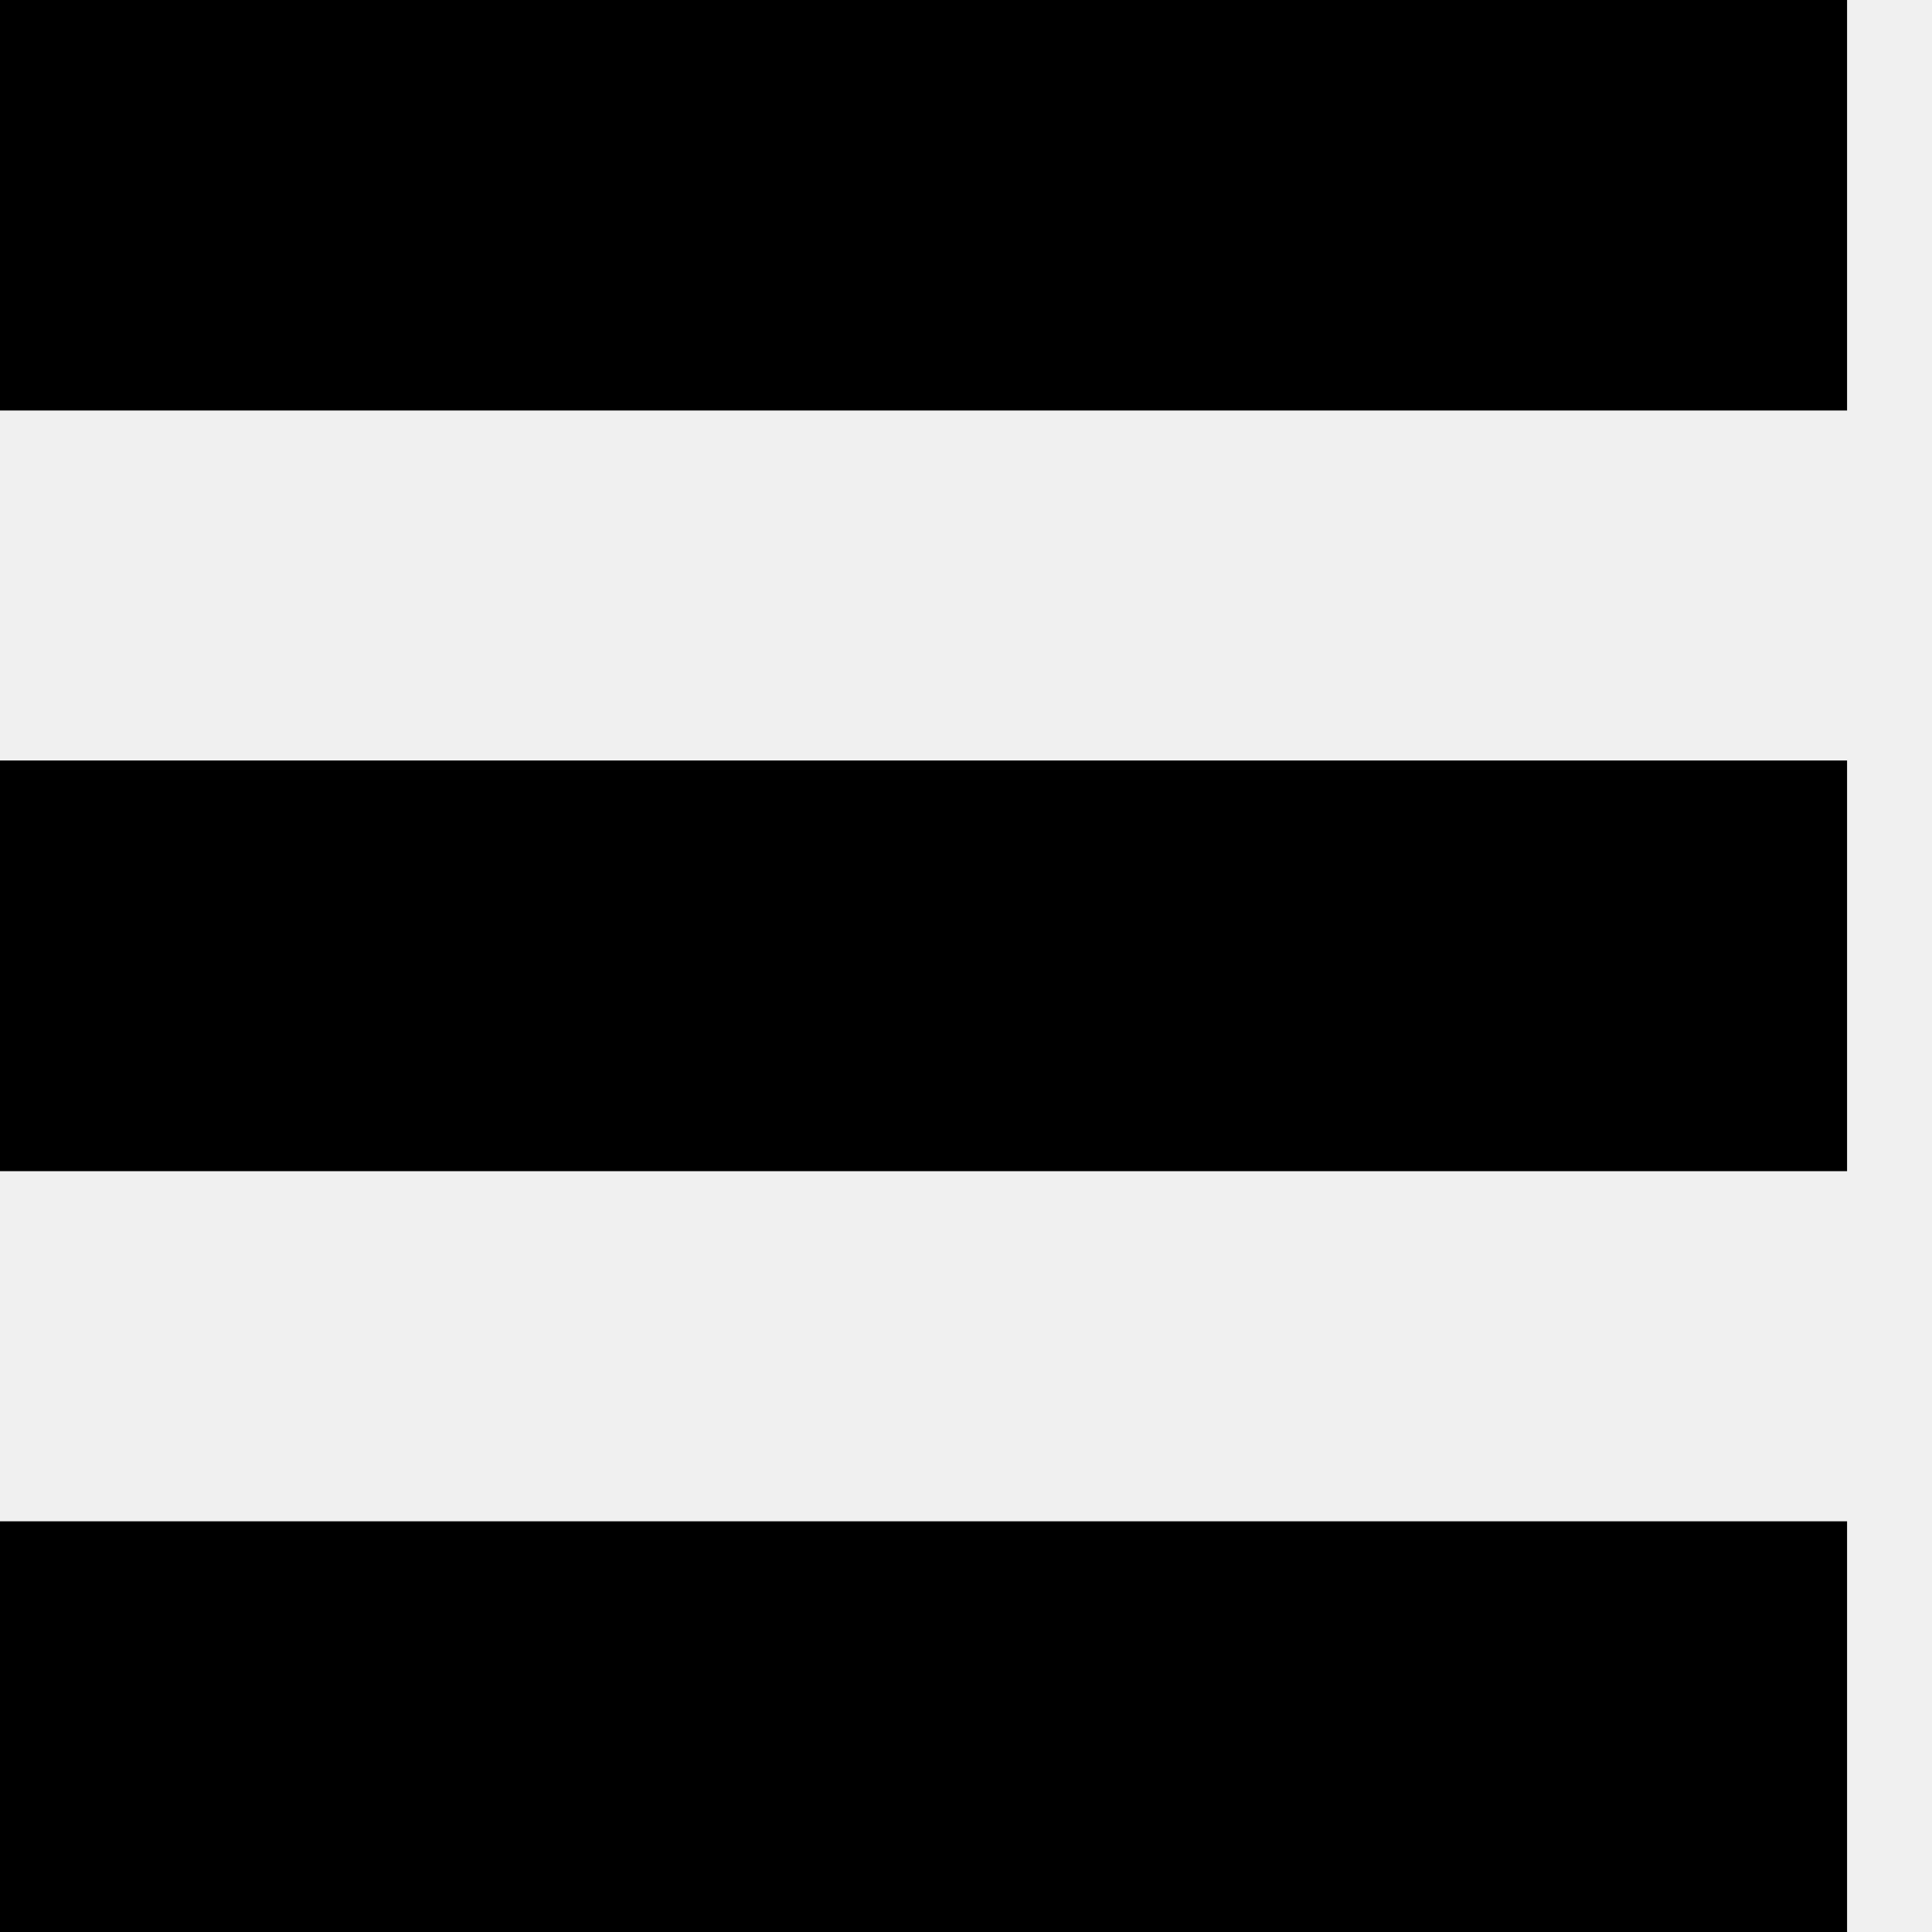
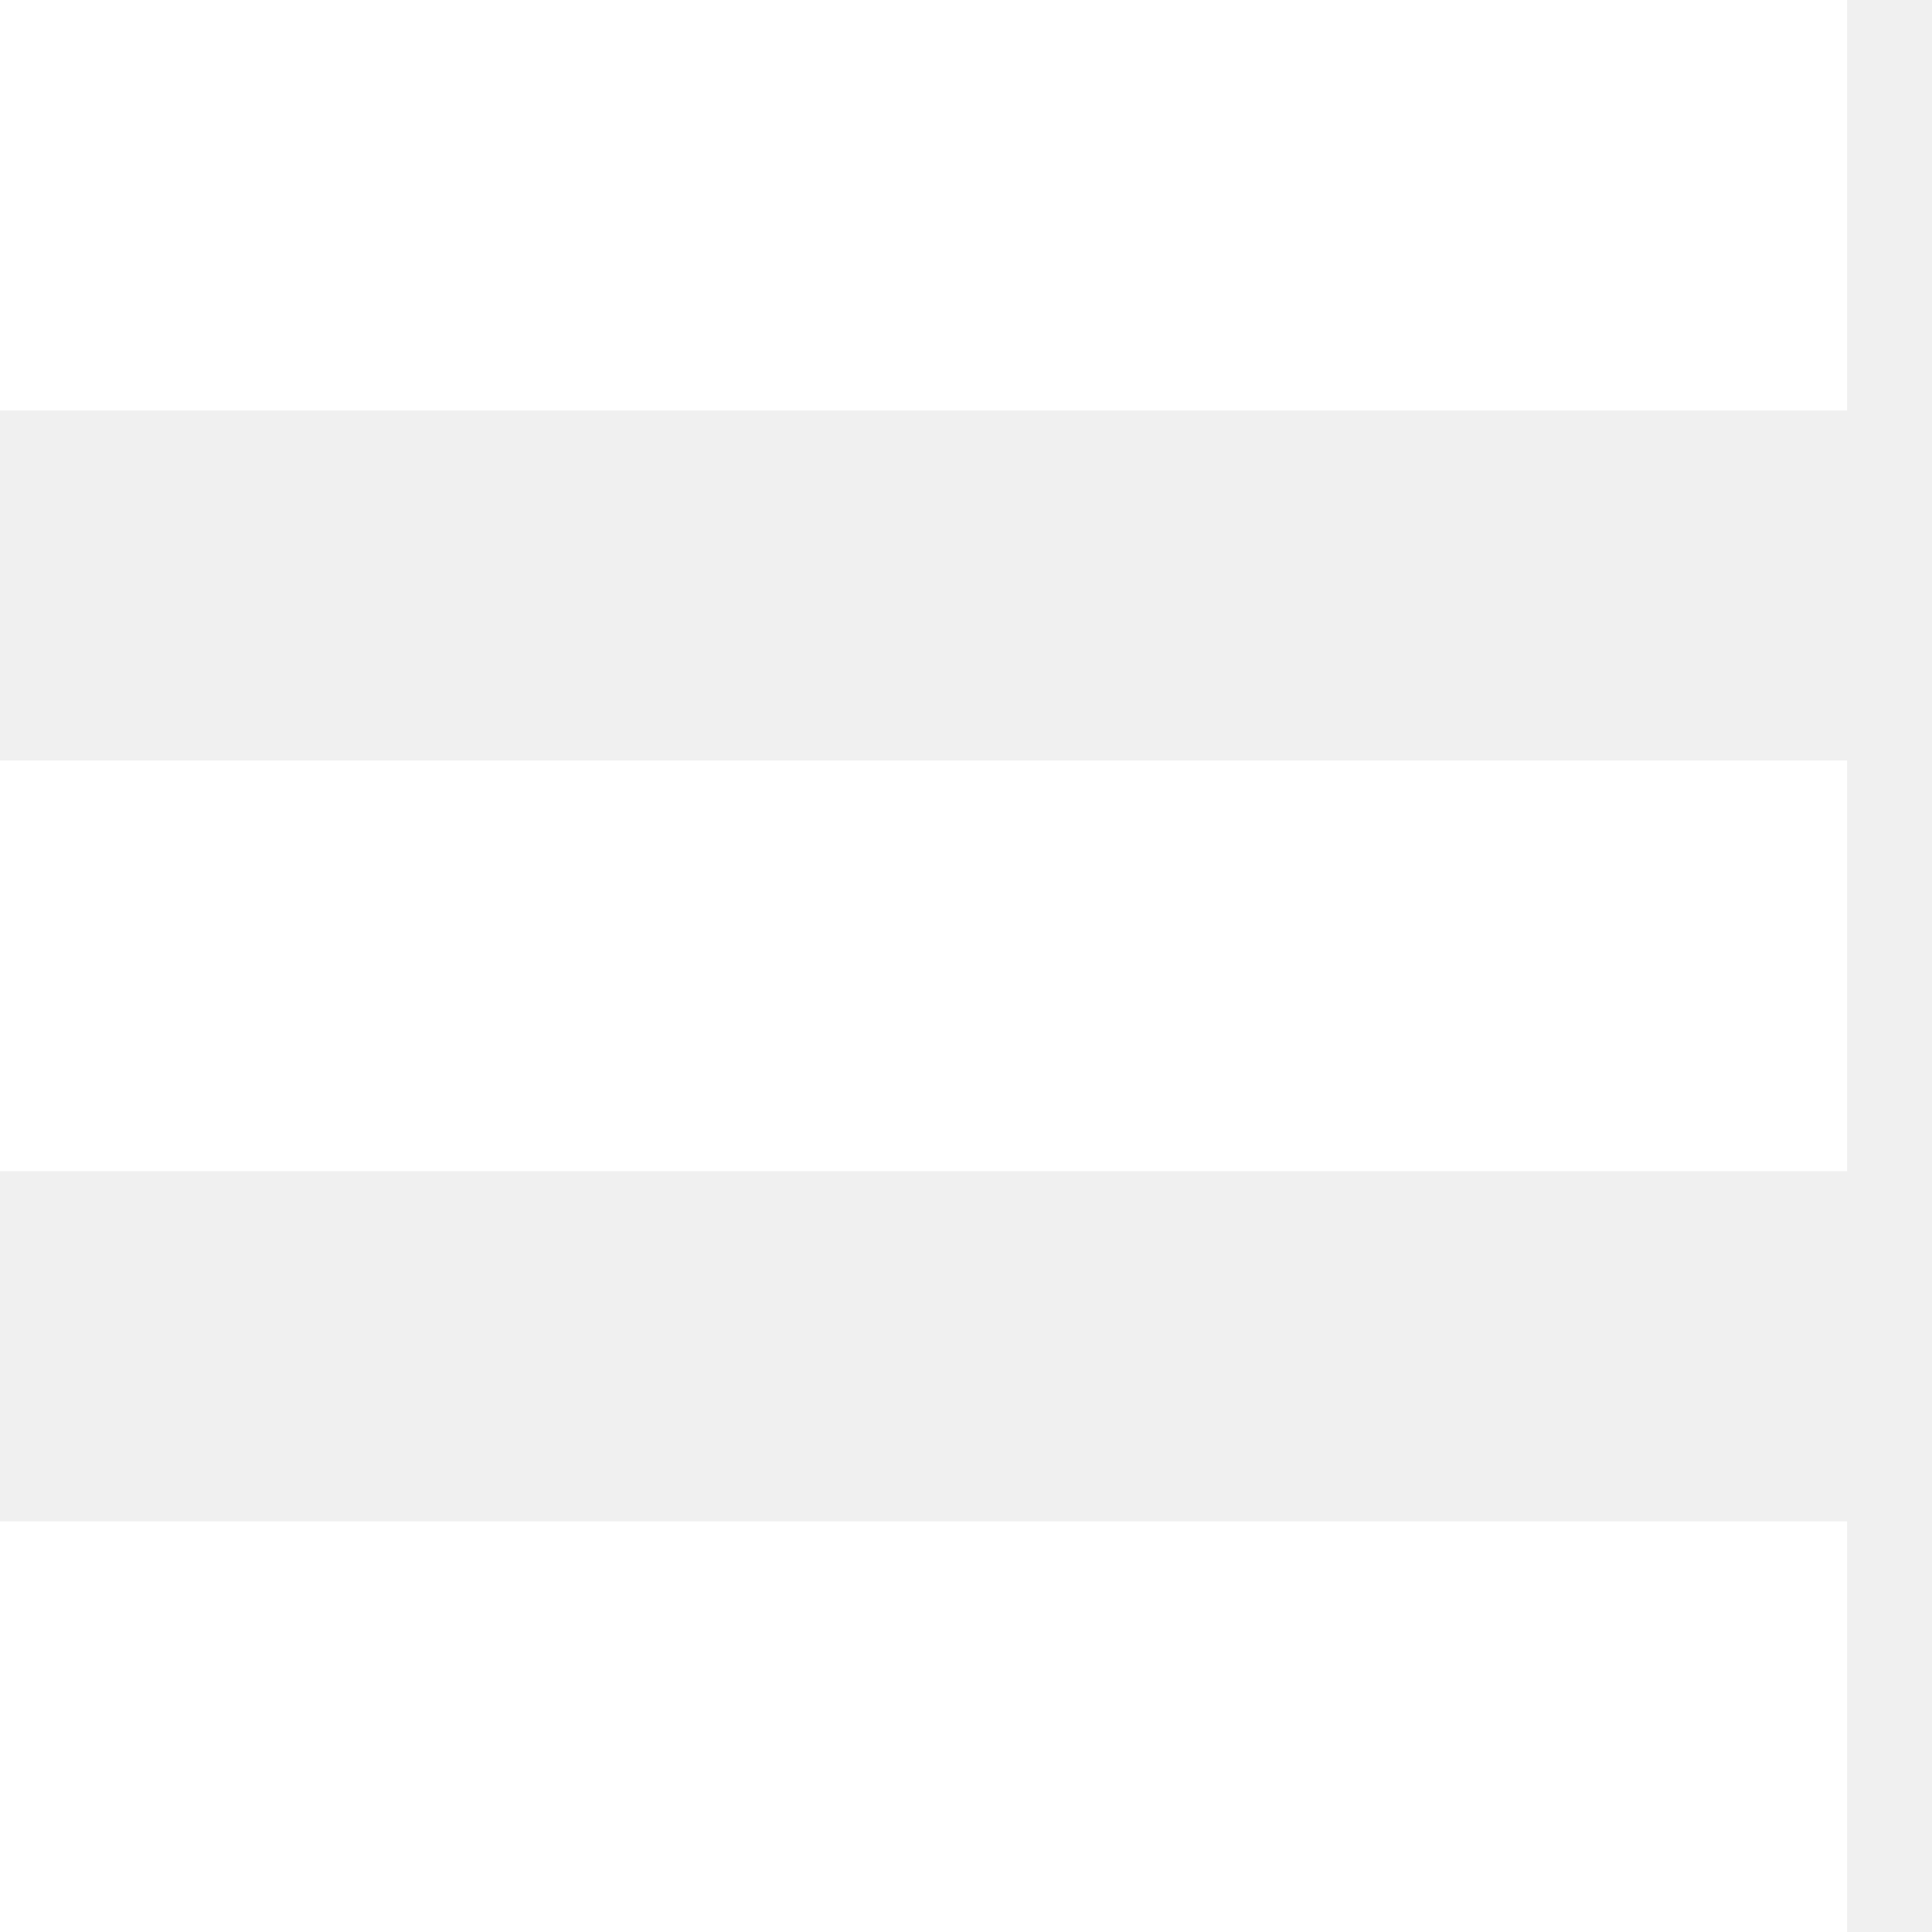
<svg xmlns="http://www.w3.org/2000/svg" version="1.1" id="Your_Icon" x="0px" y="0px" width="100px" height="100px" viewBox="0 0 100 100" enable-background="new 0 0 100 100" xml:space="preserve">
-   <path d="M0,100.869" />
-   <rect width="95.604" height="21.248" />
-   <rect y="39.363" width="95.604" height="21.257" />
-   <rect y="78.743" width="95.604" height="21.257" />
+   <path fill="#FFFFFF" d="M0,100.869" />
+   <rect x="0" y="0" fill="#FFFFFF" width="95.604" height="21.248" />
+   <rect x="0" y="39.363" fill="#FFFFFF" width="95.604" height="21.257" />
+   <rect x="0" y="78.743" fill="#FFFFFF" width="95.604" height="21.257" />
</svg>
